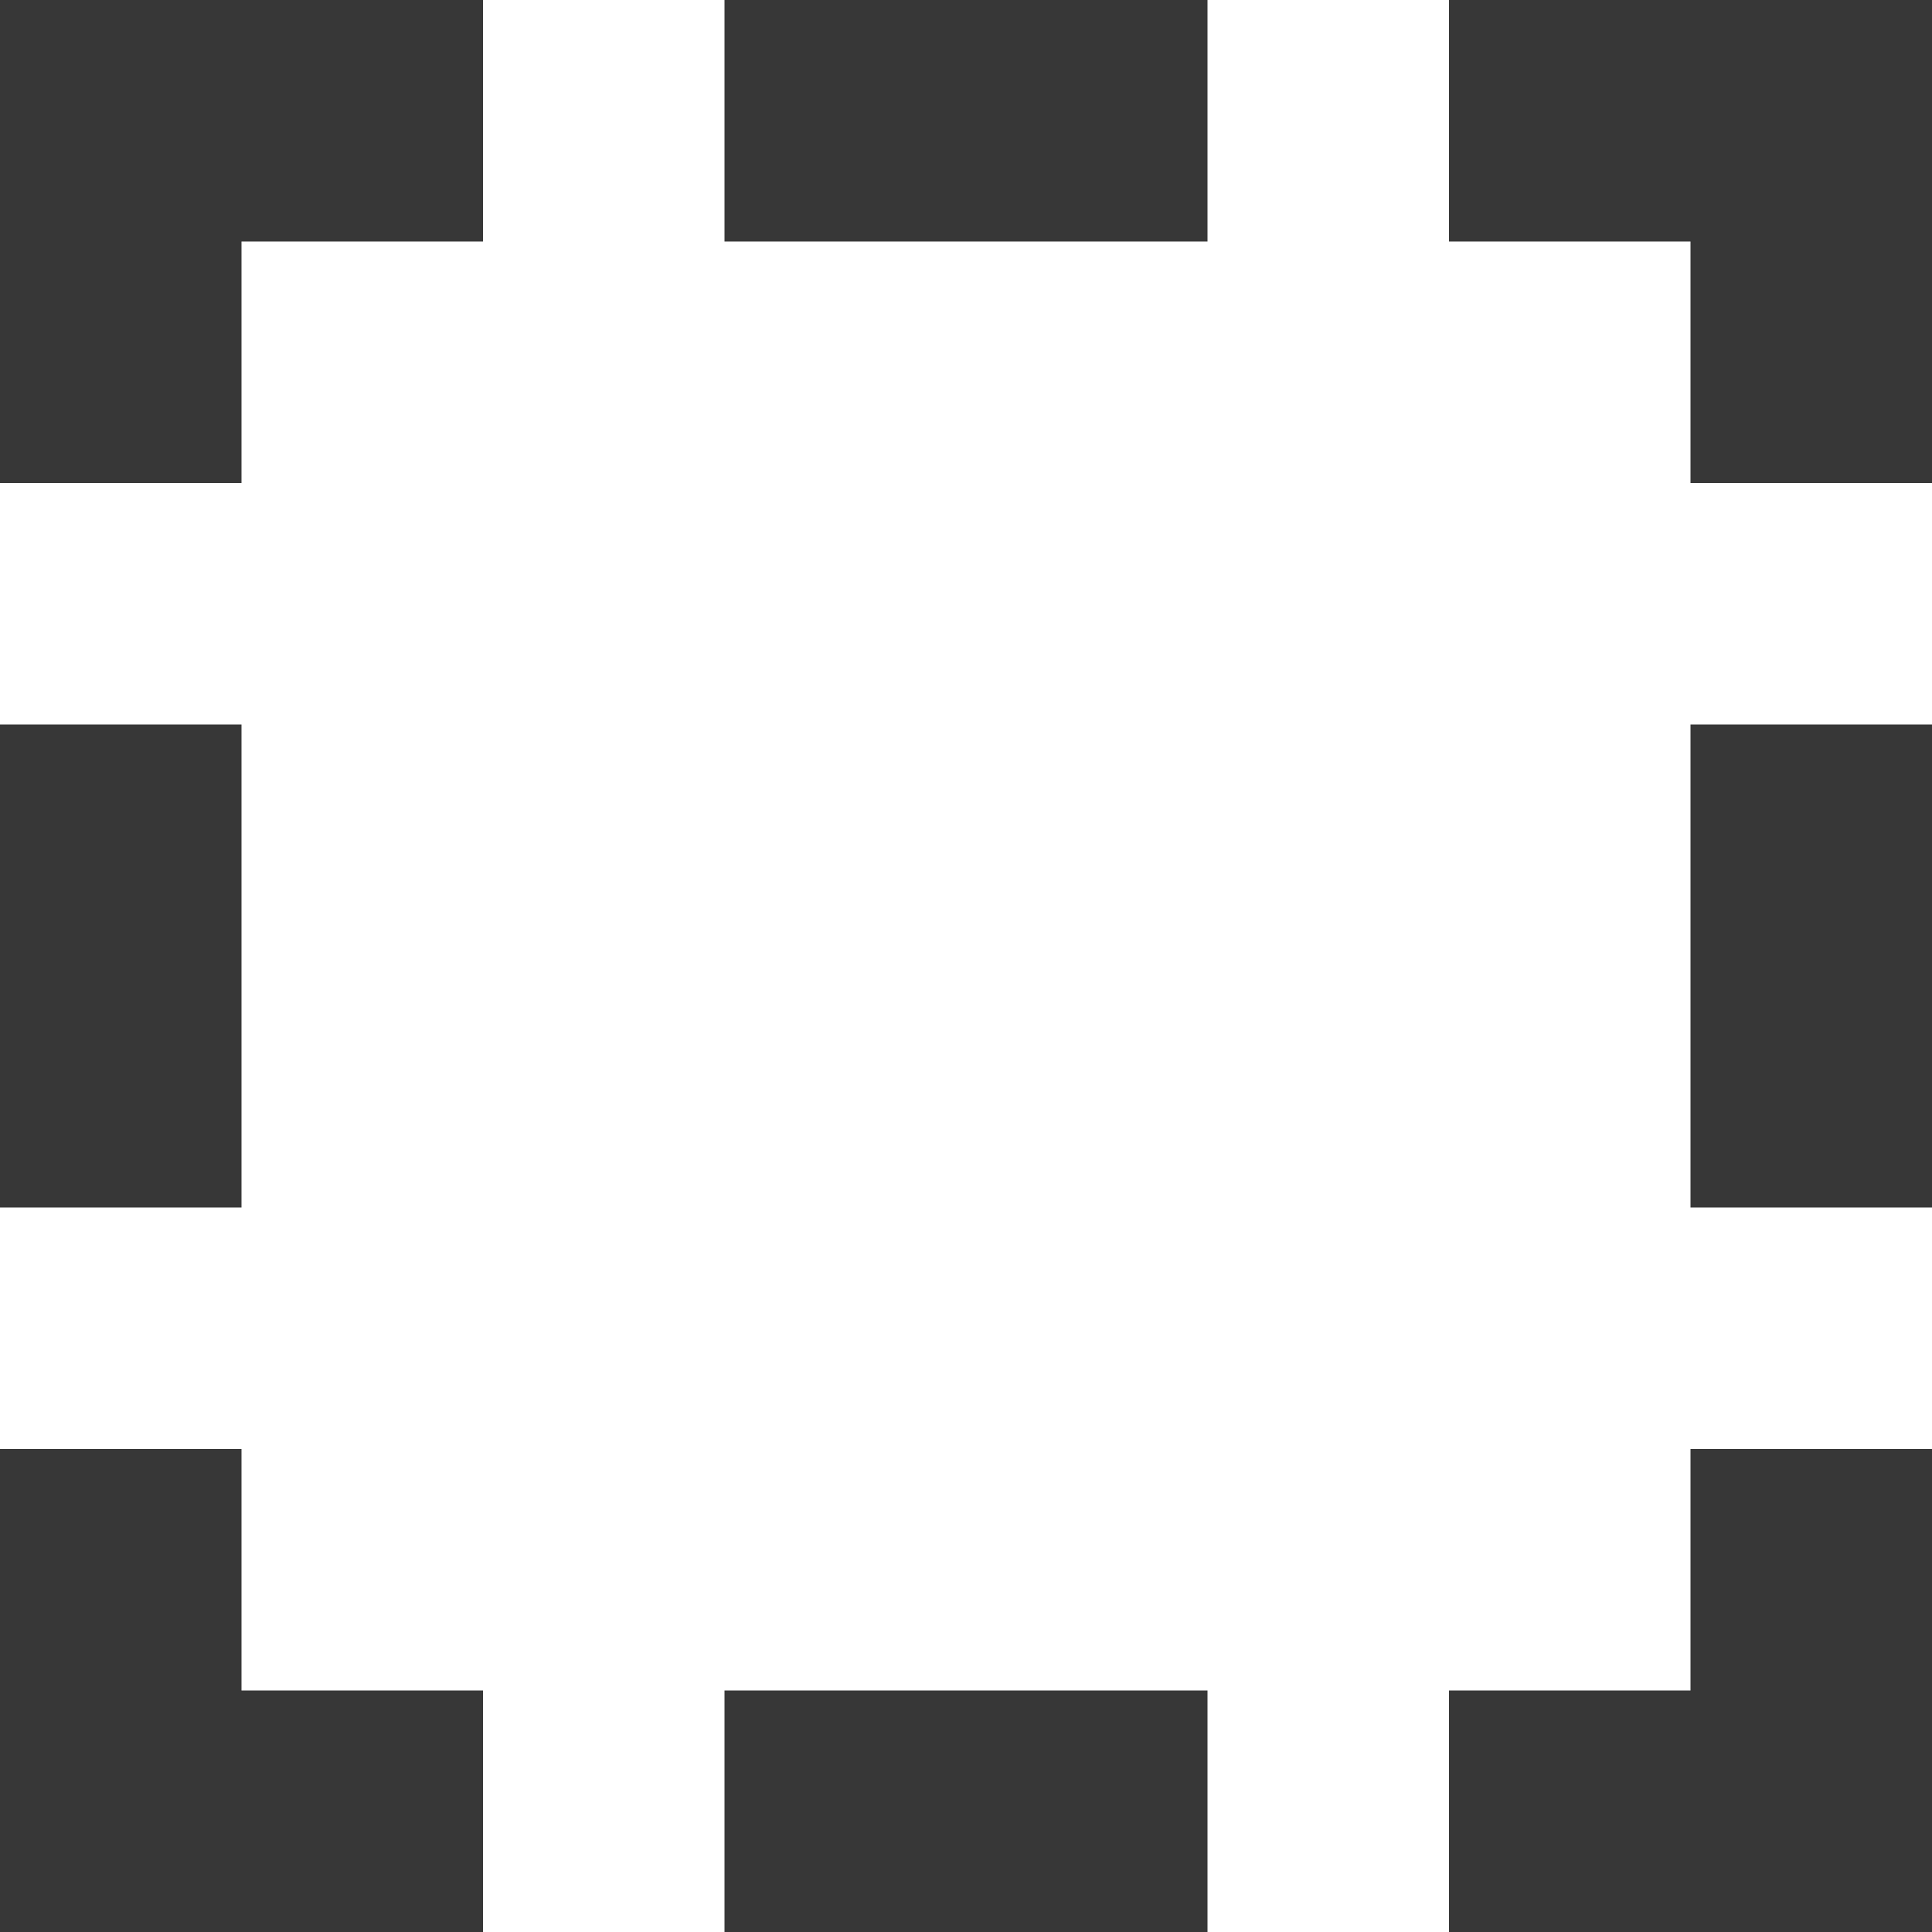
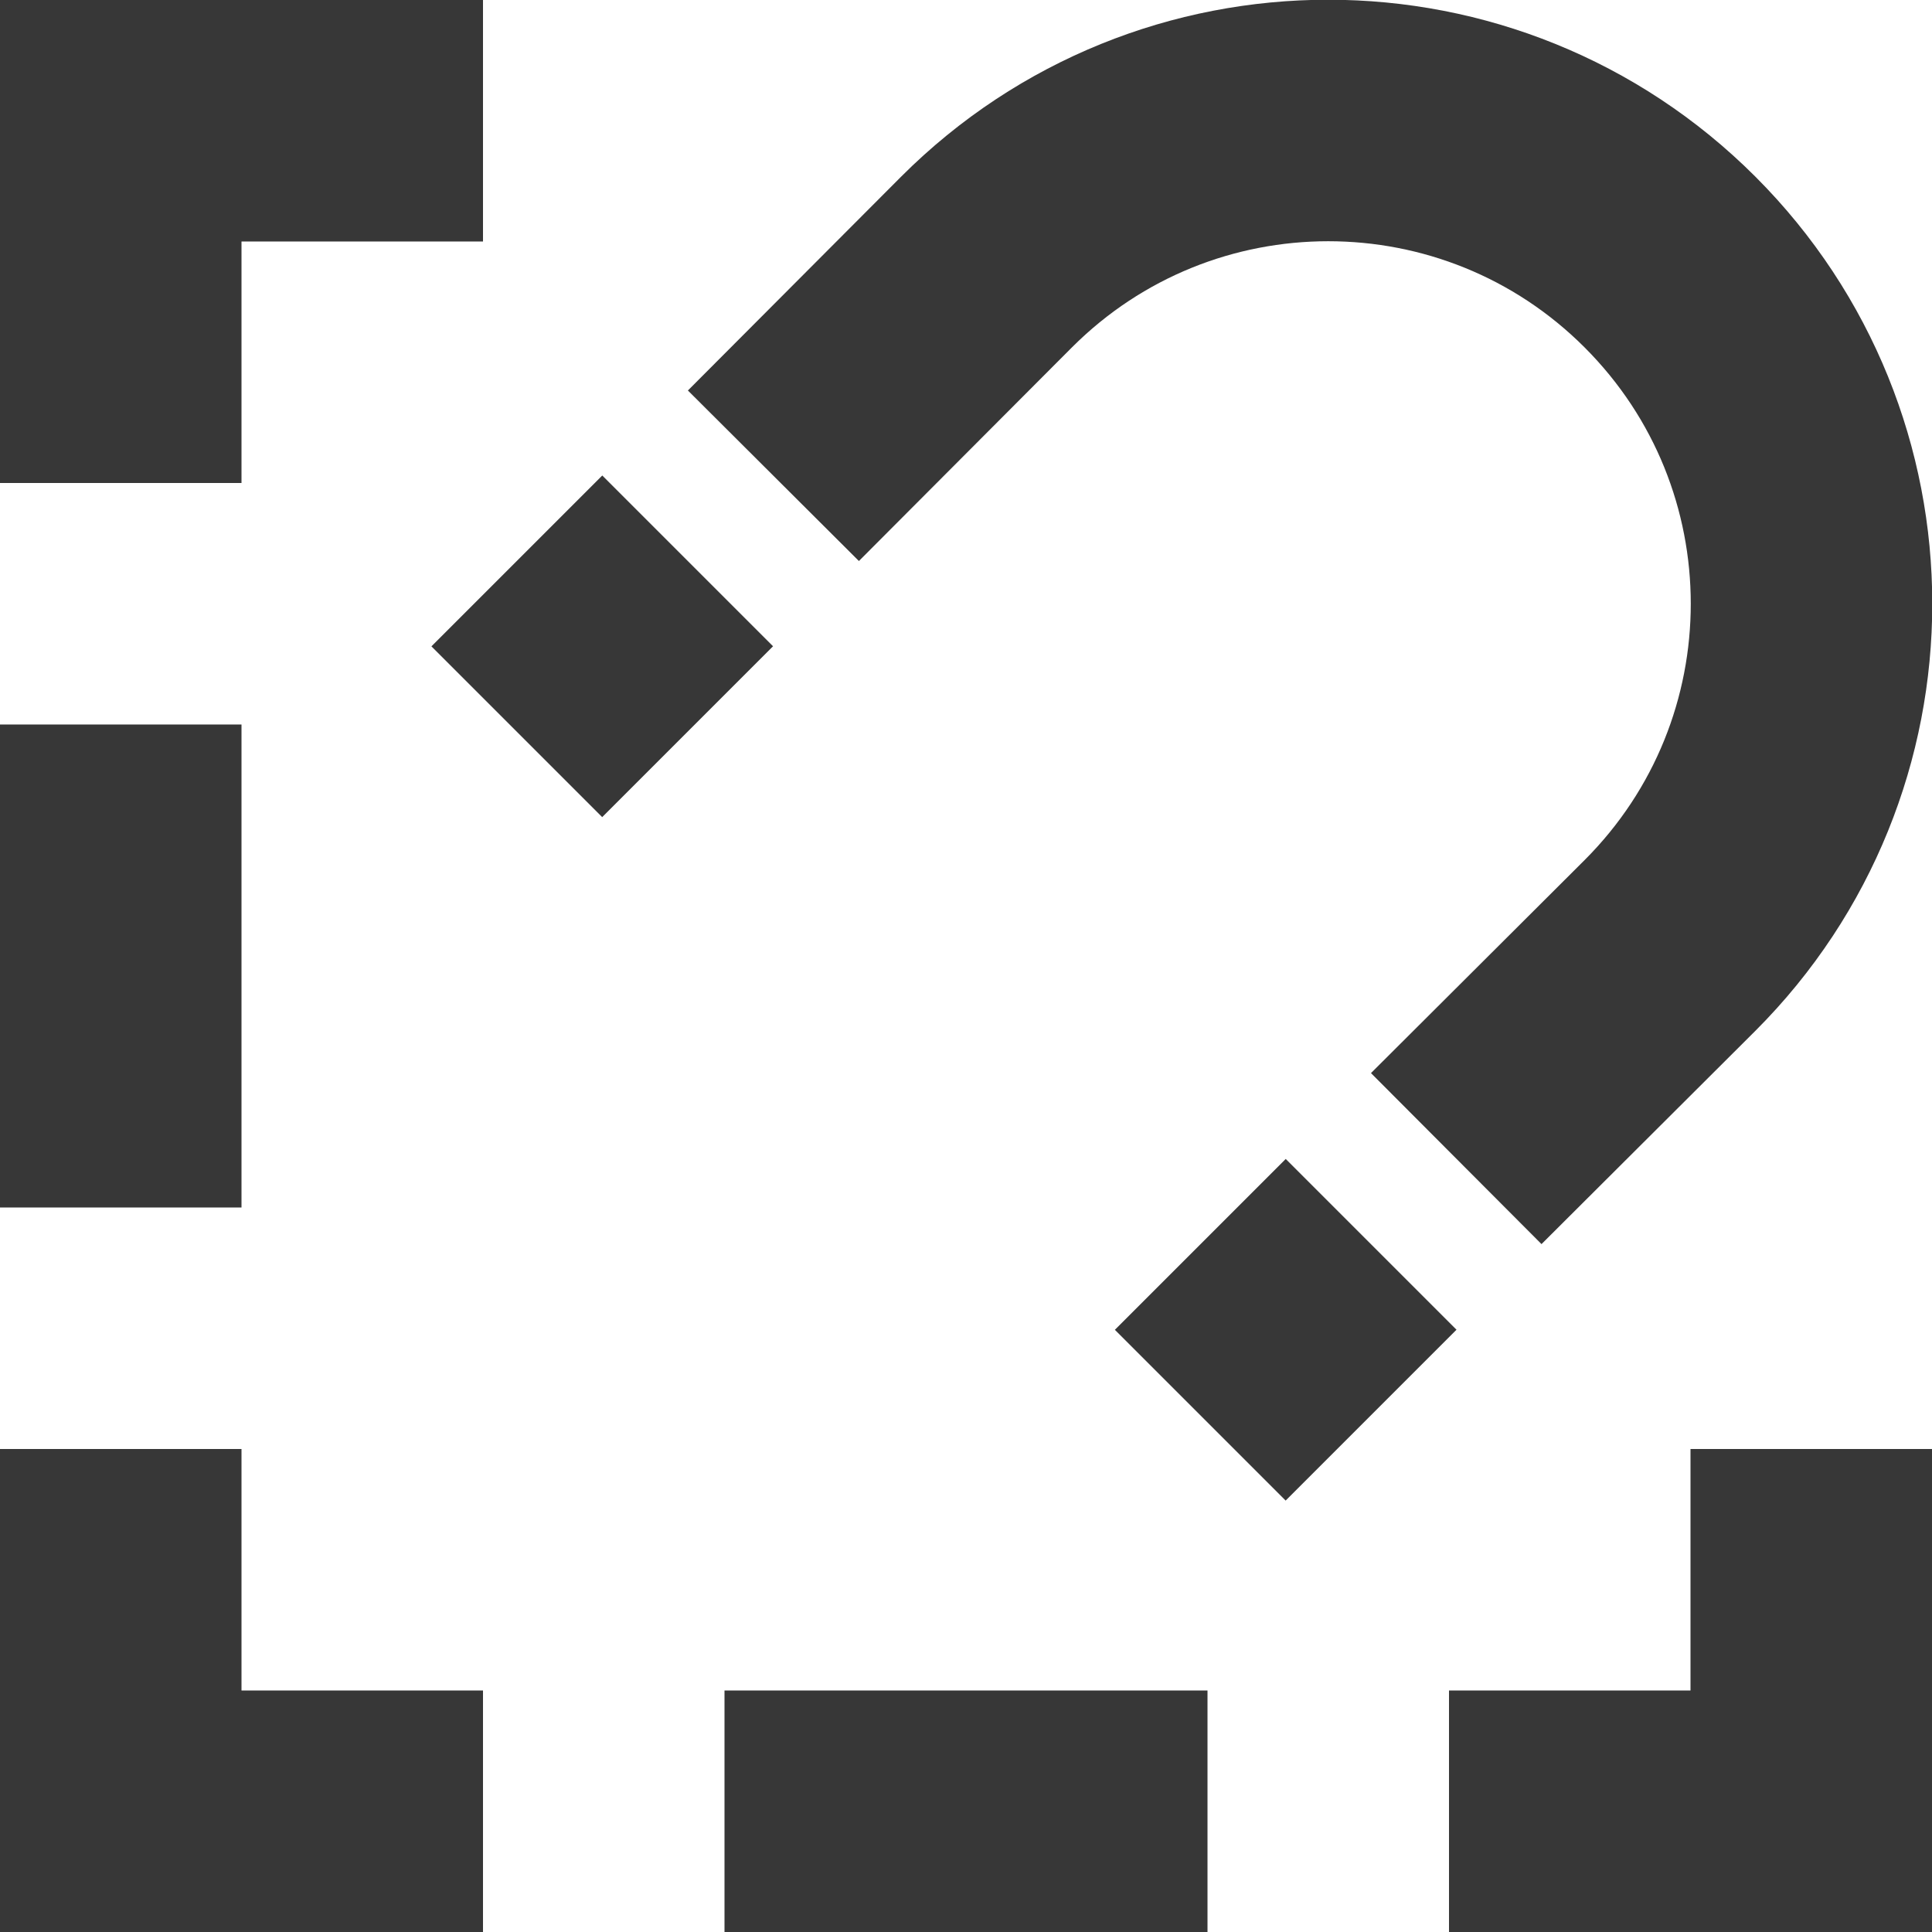
- <svg xmlns="http://www.w3.org/2000/svg" width="16" height="16" viewBox="0 0 16 16" id="svg2" version="1.1">
-   <g transform="scale(.5)" id="layer4" style="display:inline">
-     <path style="opacity:1;fill:#373737;fill-opacity:1;stroke:none;stroke-width:4;stroke-linecap:butt;stroke-linejoin:bevel;stroke-miterlimit:4;stroke-dasharray:none;stroke-dashoffset:1;stroke-opacity:1" d="M0 0v8h4V4h4V0zm12 0v4h8V0zm12 0v4h4v4h4V0zM0 12v8h4v-8zm28 0v8h4v-8zM0 24v8h8v-4H4v-4zm28 0v4h-4v4h8v-8zm-16 4v4h8v-4z" id="rect4883" />
-   </g>
+ <svg xmlns="http://www.w3.org/2000/svg" height="16" width="16" version="1.1" viewBox="0 0 16 16" data-name="Layer 2" id="Layer_2">
+   <defs id="defs4">
+     <style id="style2">.cls-2{fill:none;stroke:#cacaca;stroke-miterlimit:10;stroke-width:4px}</style>
+   </defs>
+   <path style="fill:#373737;stroke-width:.5;fill-opacity:1" d="M0 0v4h2V2h2V0zm0 6v4h2V6zm0 6v4h4v-2H2v-2zm14 0v2h-2v2h4v-4zm-8 2v2h4v-2z" id="rect4883-3" />
+   <path style="fill:none;stroke:#373737;stroke-width:2px;stroke-miterlimit:10;stroke-opacity:1" id="path7" d="m12.06 9.595 1.77-1.765a4.002 4.002 0 0 0-5.66-5.66L6.405 3.94" class="cls-2" />
+   <line style="fill:none;stroke:#373737;stroke-width:2px;stroke-miterlimit:10;stroke-opacity:1" id="line9" y2="6.06" x2="4.28" y1="4.645" x1="5.695" class="cls-2" />
+   <line style="fill:none;stroke:#373737;stroke-width:2px;stroke-miterlimit:10;stroke-opacity:1" id="line11" y2="11.72" x2="9.94" y1="10.305" x1="11.355" class="cls-2" />
</svg>
